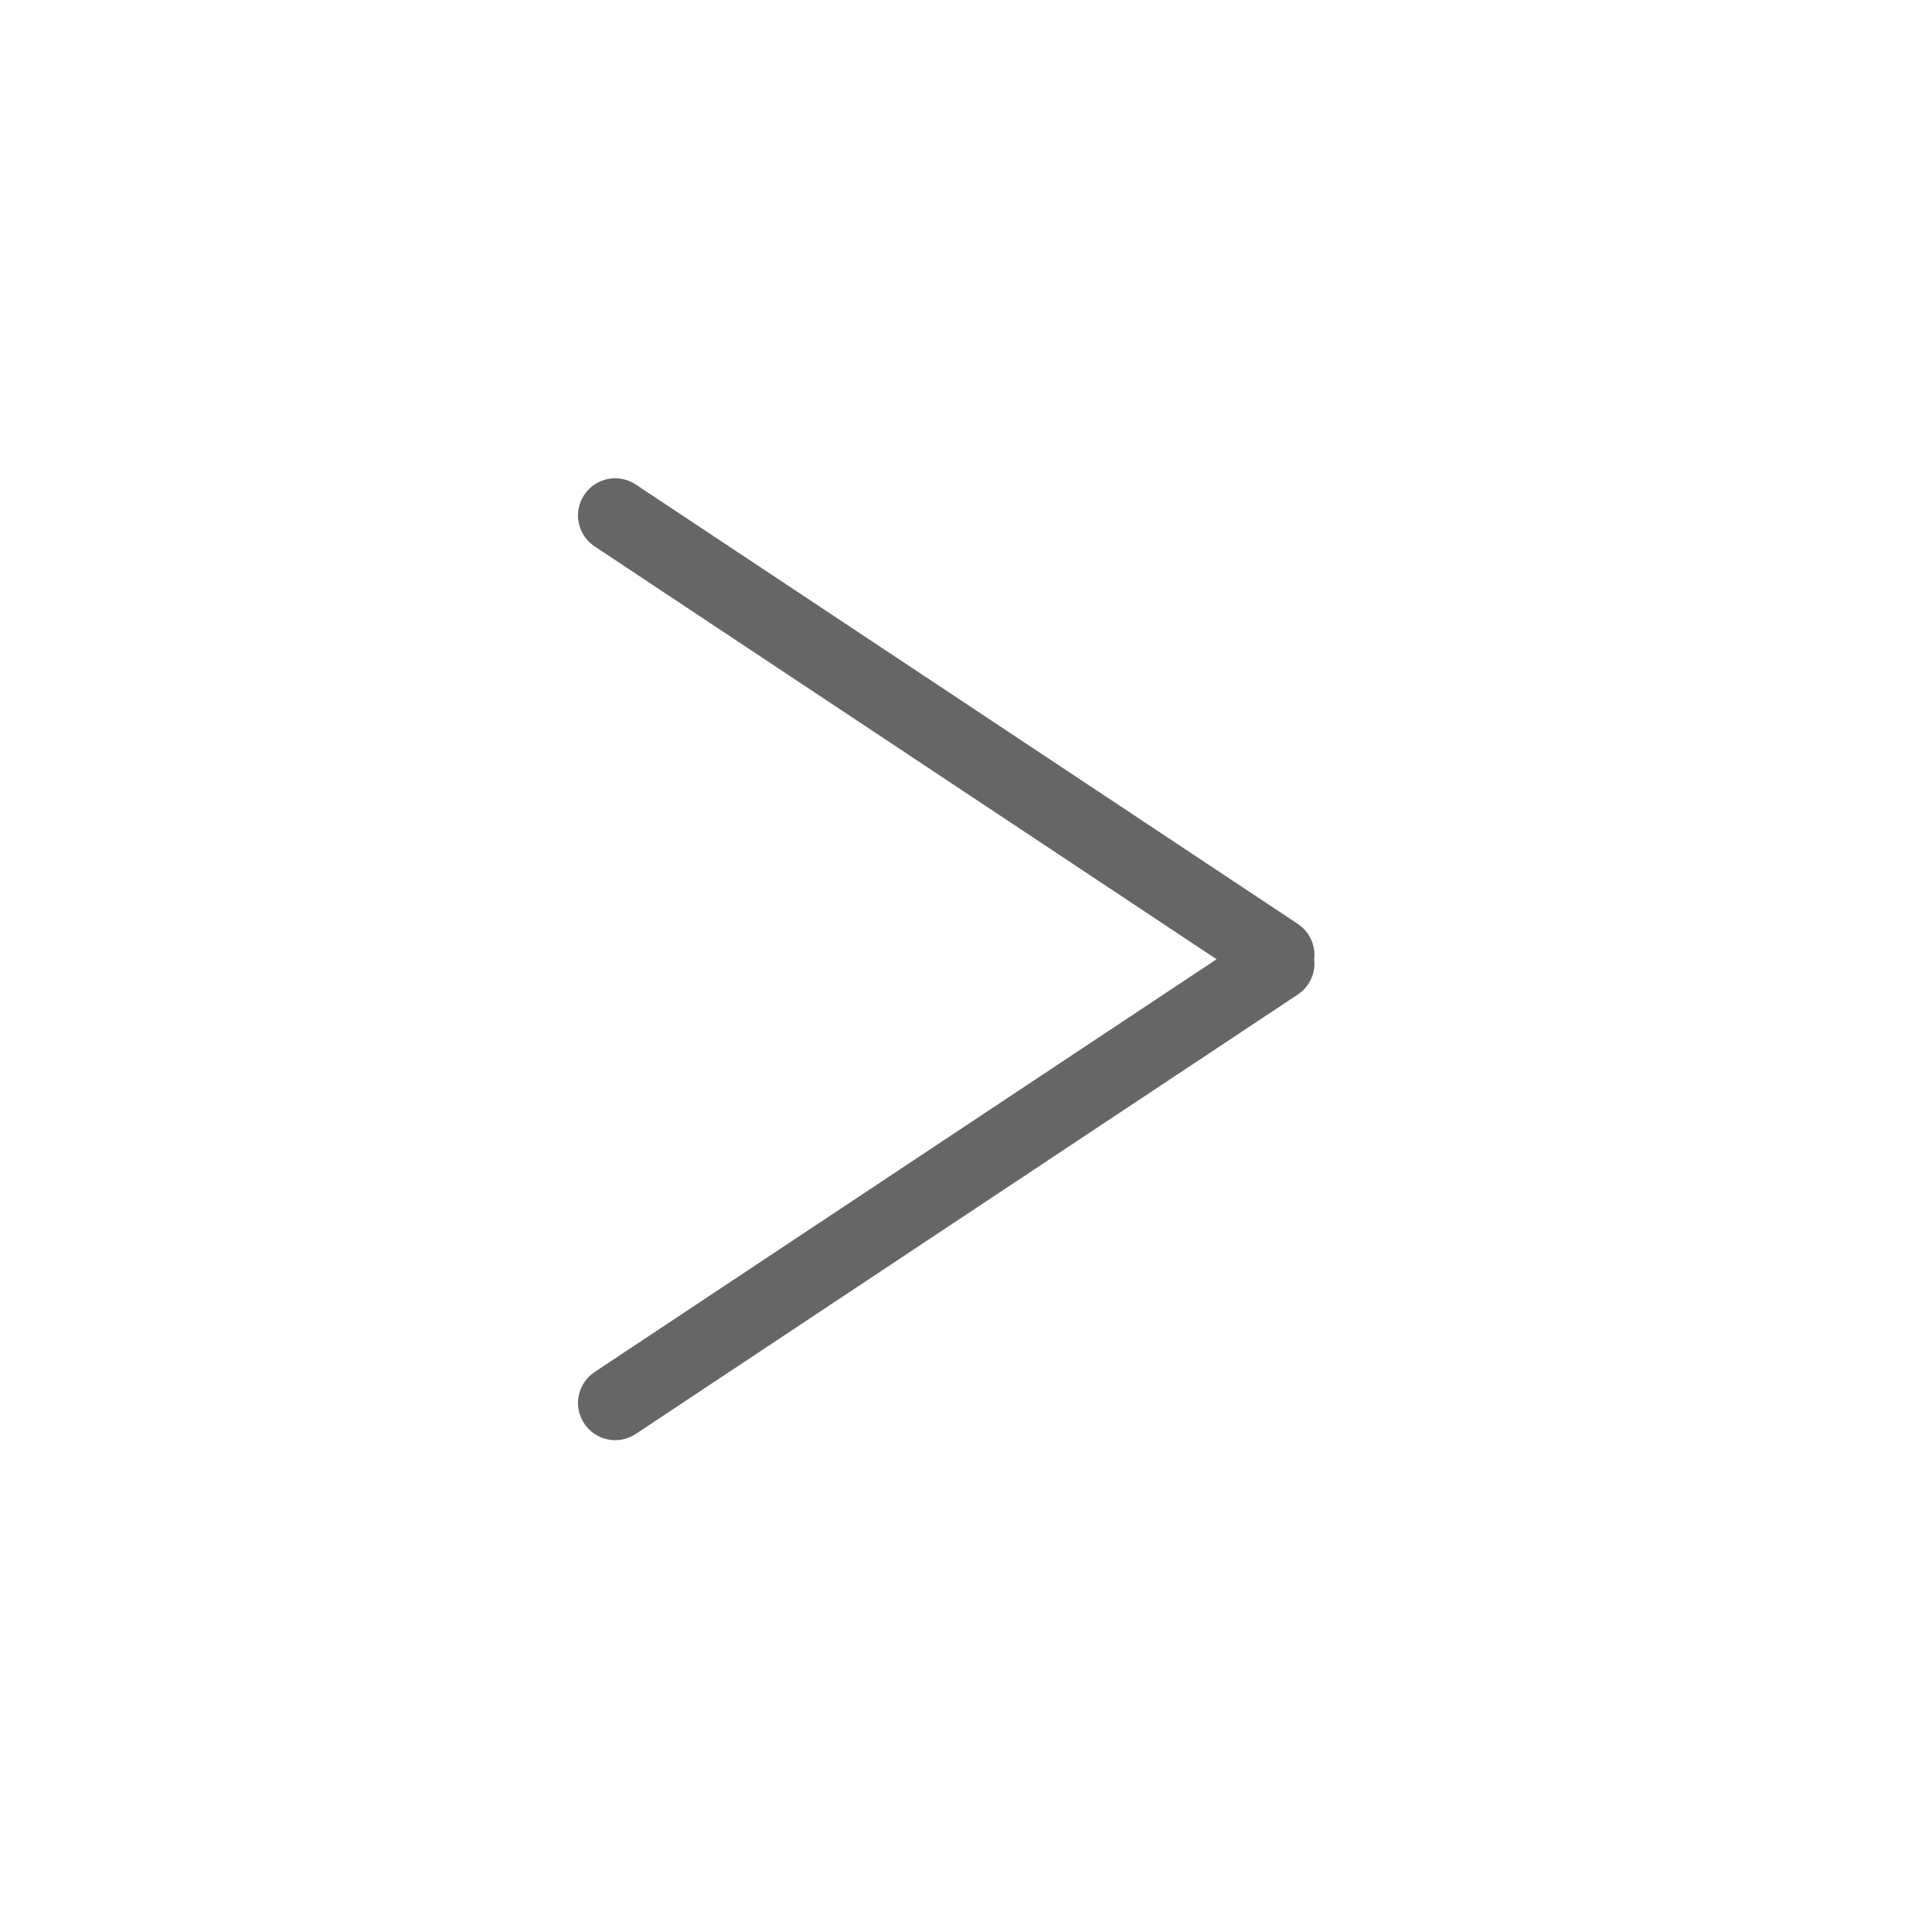
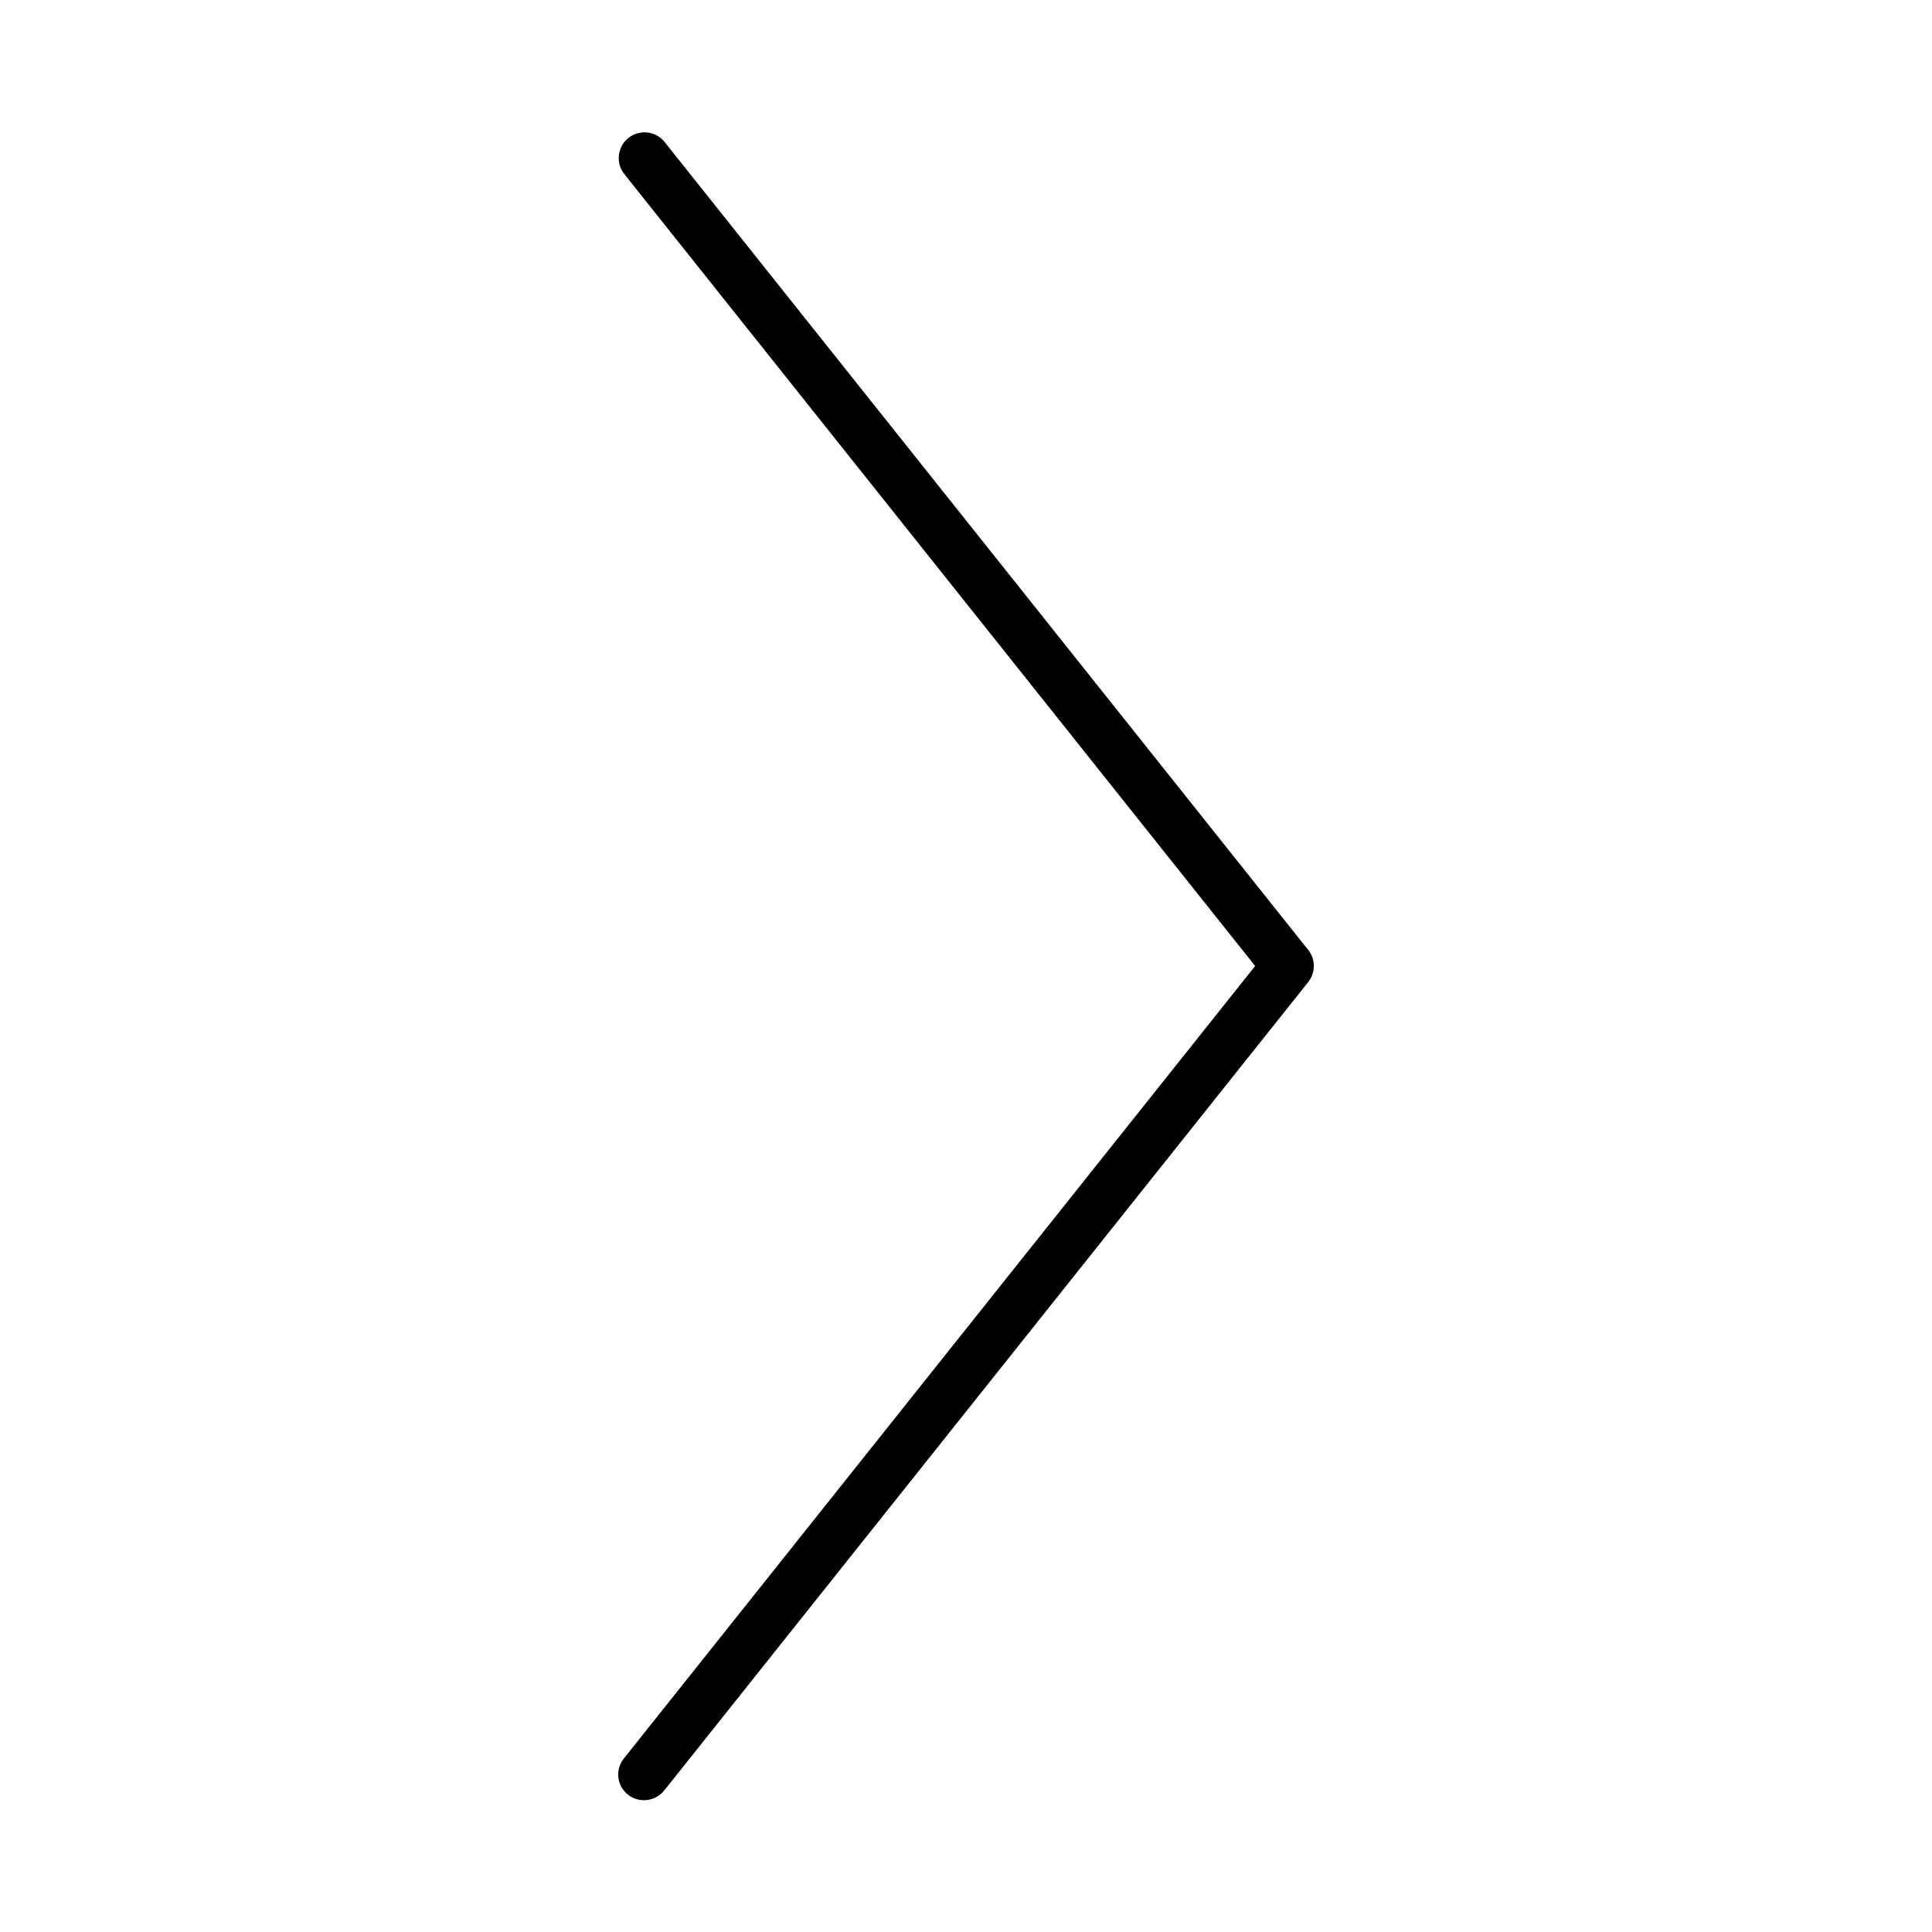
- <svg xmlns="http://www.w3.org/2000/svg" width="26" height="26" viewBox="0 0 26 26" fill="none">
-   <path fill-rule="evenodd" clip-rule="evenodd" d="M8.555 6.52C8.325 6.367 8.015 6.43 7.862 6.66C7.709 6.89 7.772 7.201 8.002 7.353L16.372 12.909L8.002 18.464C7.772 18.617 7.709 18.927 7.862 19.157C8.015 19.388 8.325 19.45 8.555 19.298L17.466 13.383C17.628 13.276 17.707 13.09 17.686 12.909C17.707 12.728 17.628 12.542 17.466 12.434L8.555 6.52Z" fill="#666666" />
+ <svg xmlns="http://www.w3.org/2000/svg" id="Layer_1" data-name="Layer 1" viewBox="0 0 90 90">
+   <path d="M30,83.86a1.18,1.18,0,0,1-.75-.26,1.19,1.19,0,0,1-.19-1.68L58.47,45,29.06,8.08a1.2,1.2,0,0,1,1.88-1.49l30,37.66a1.2,1.2,0,0,1,0,1.5l-30,37.66A1.2,1.2,0,0,1,30,83.86Z" />
</svg>
